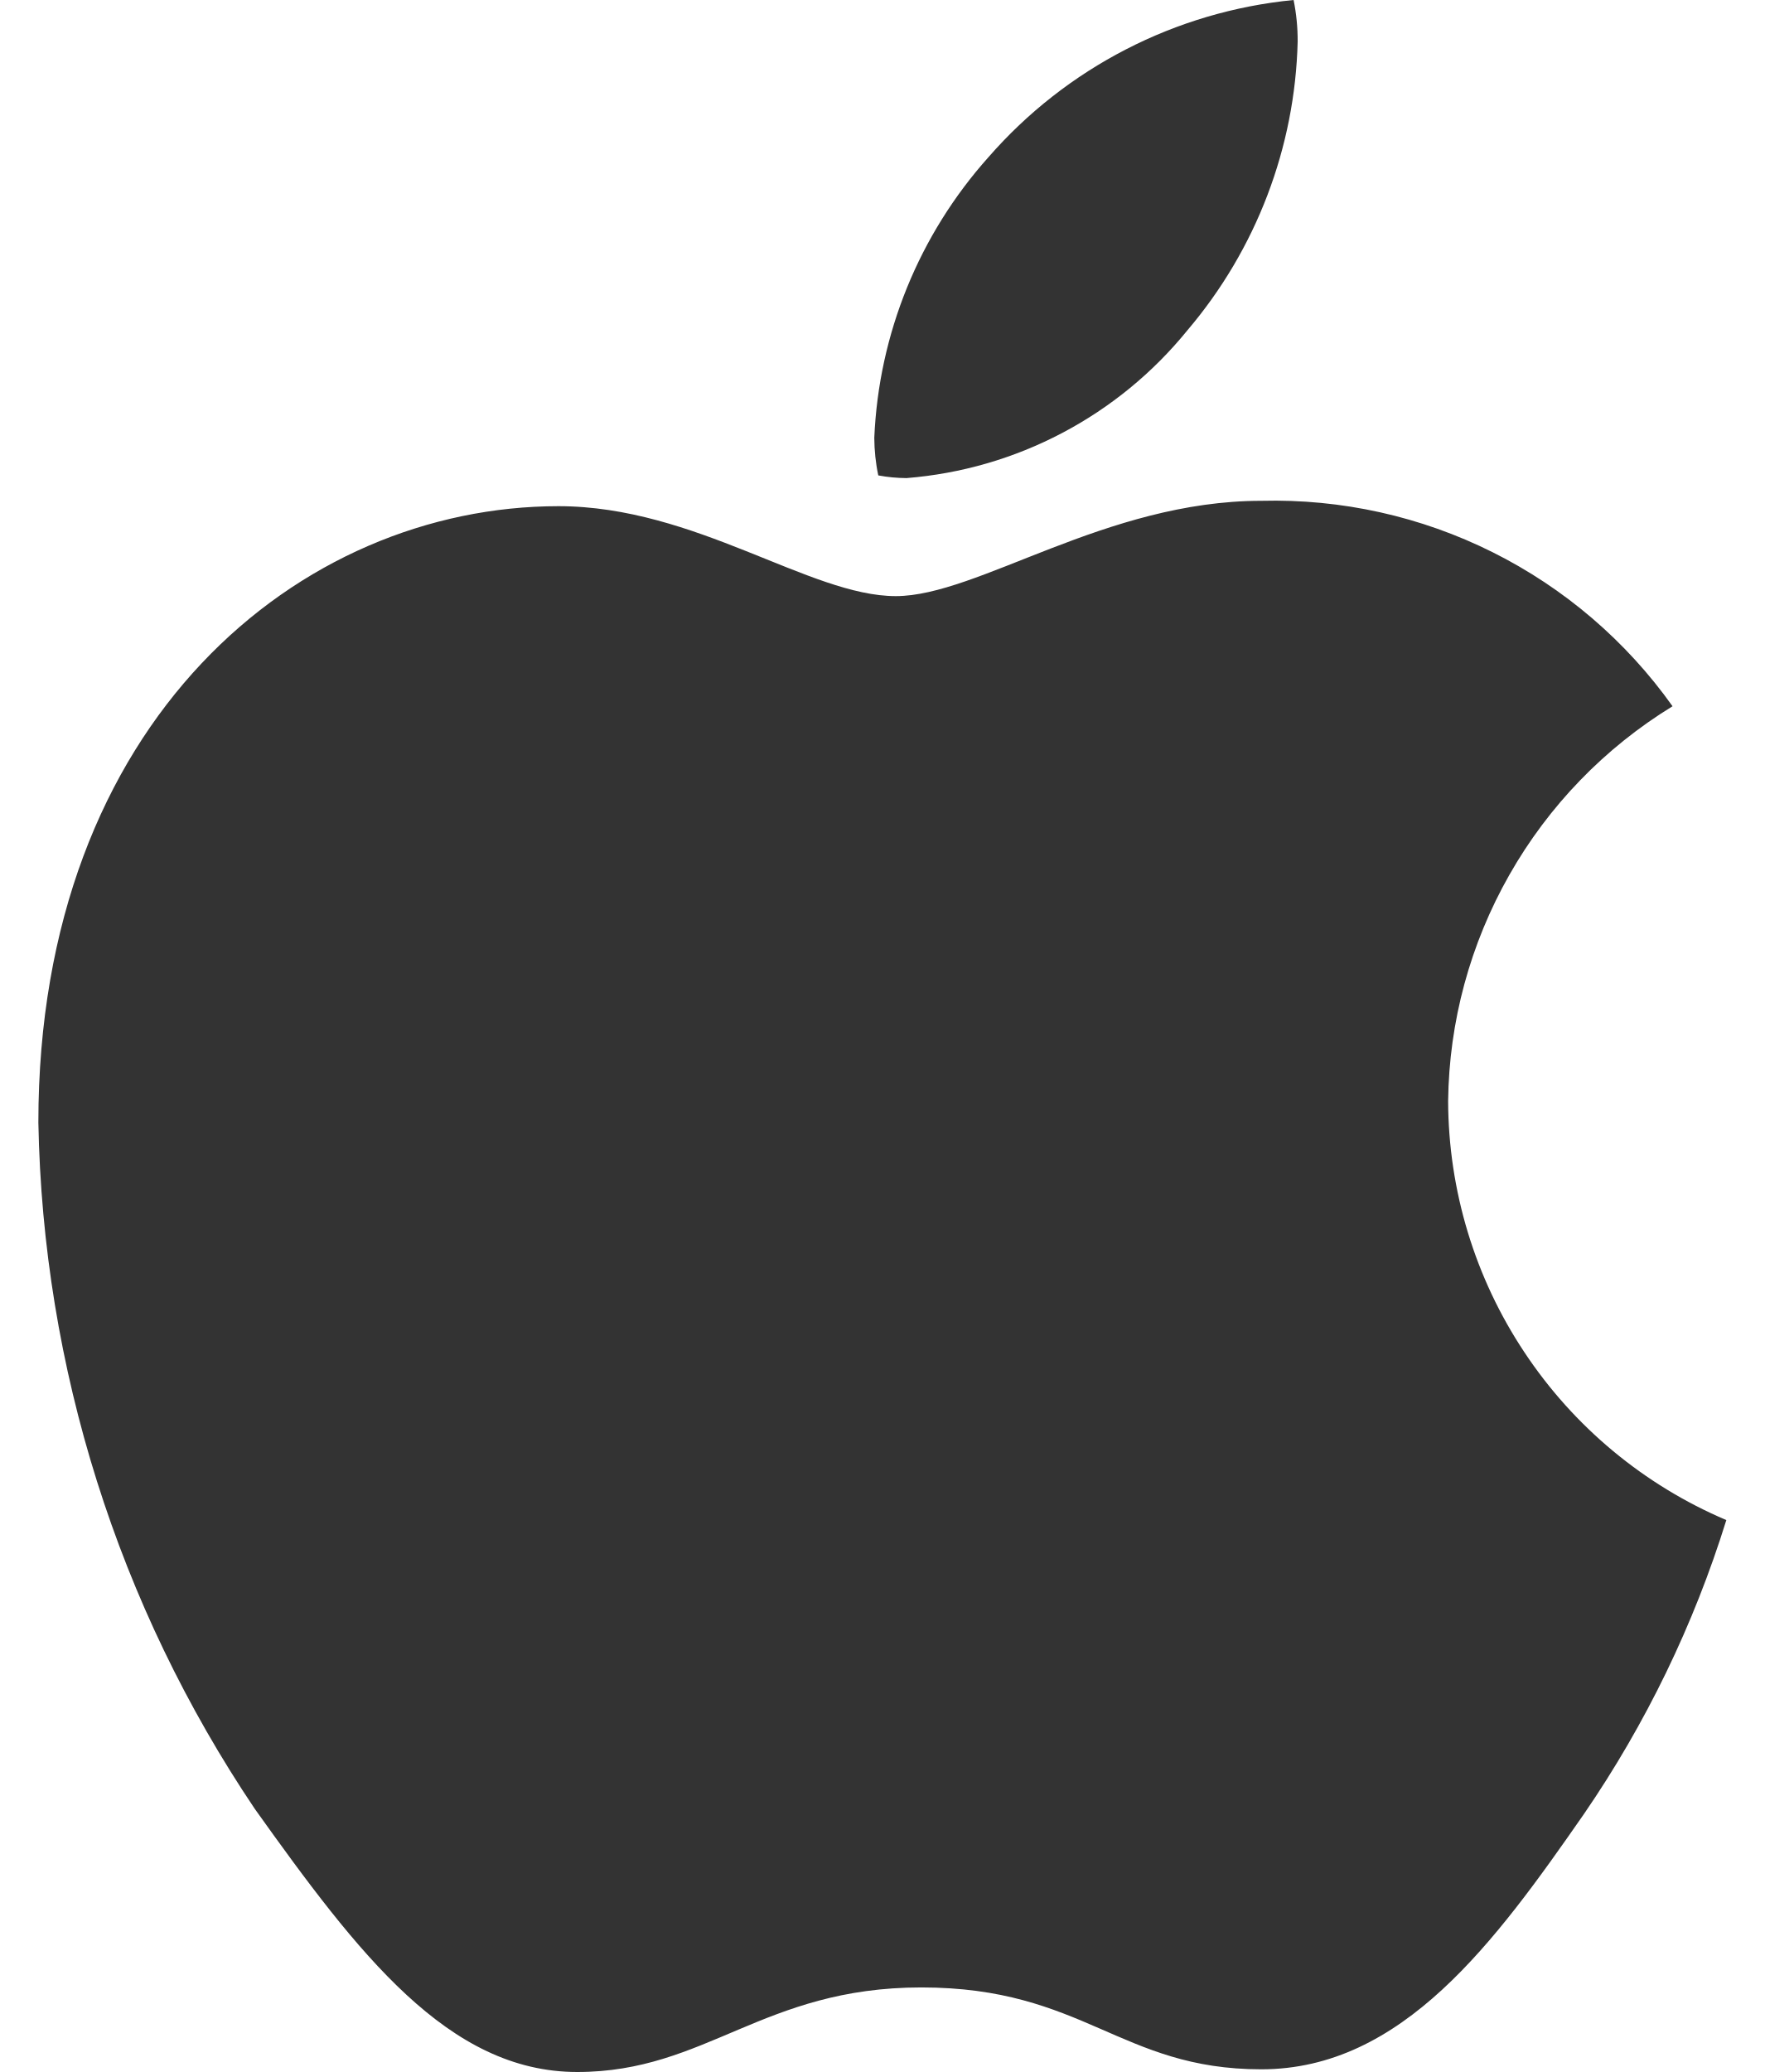
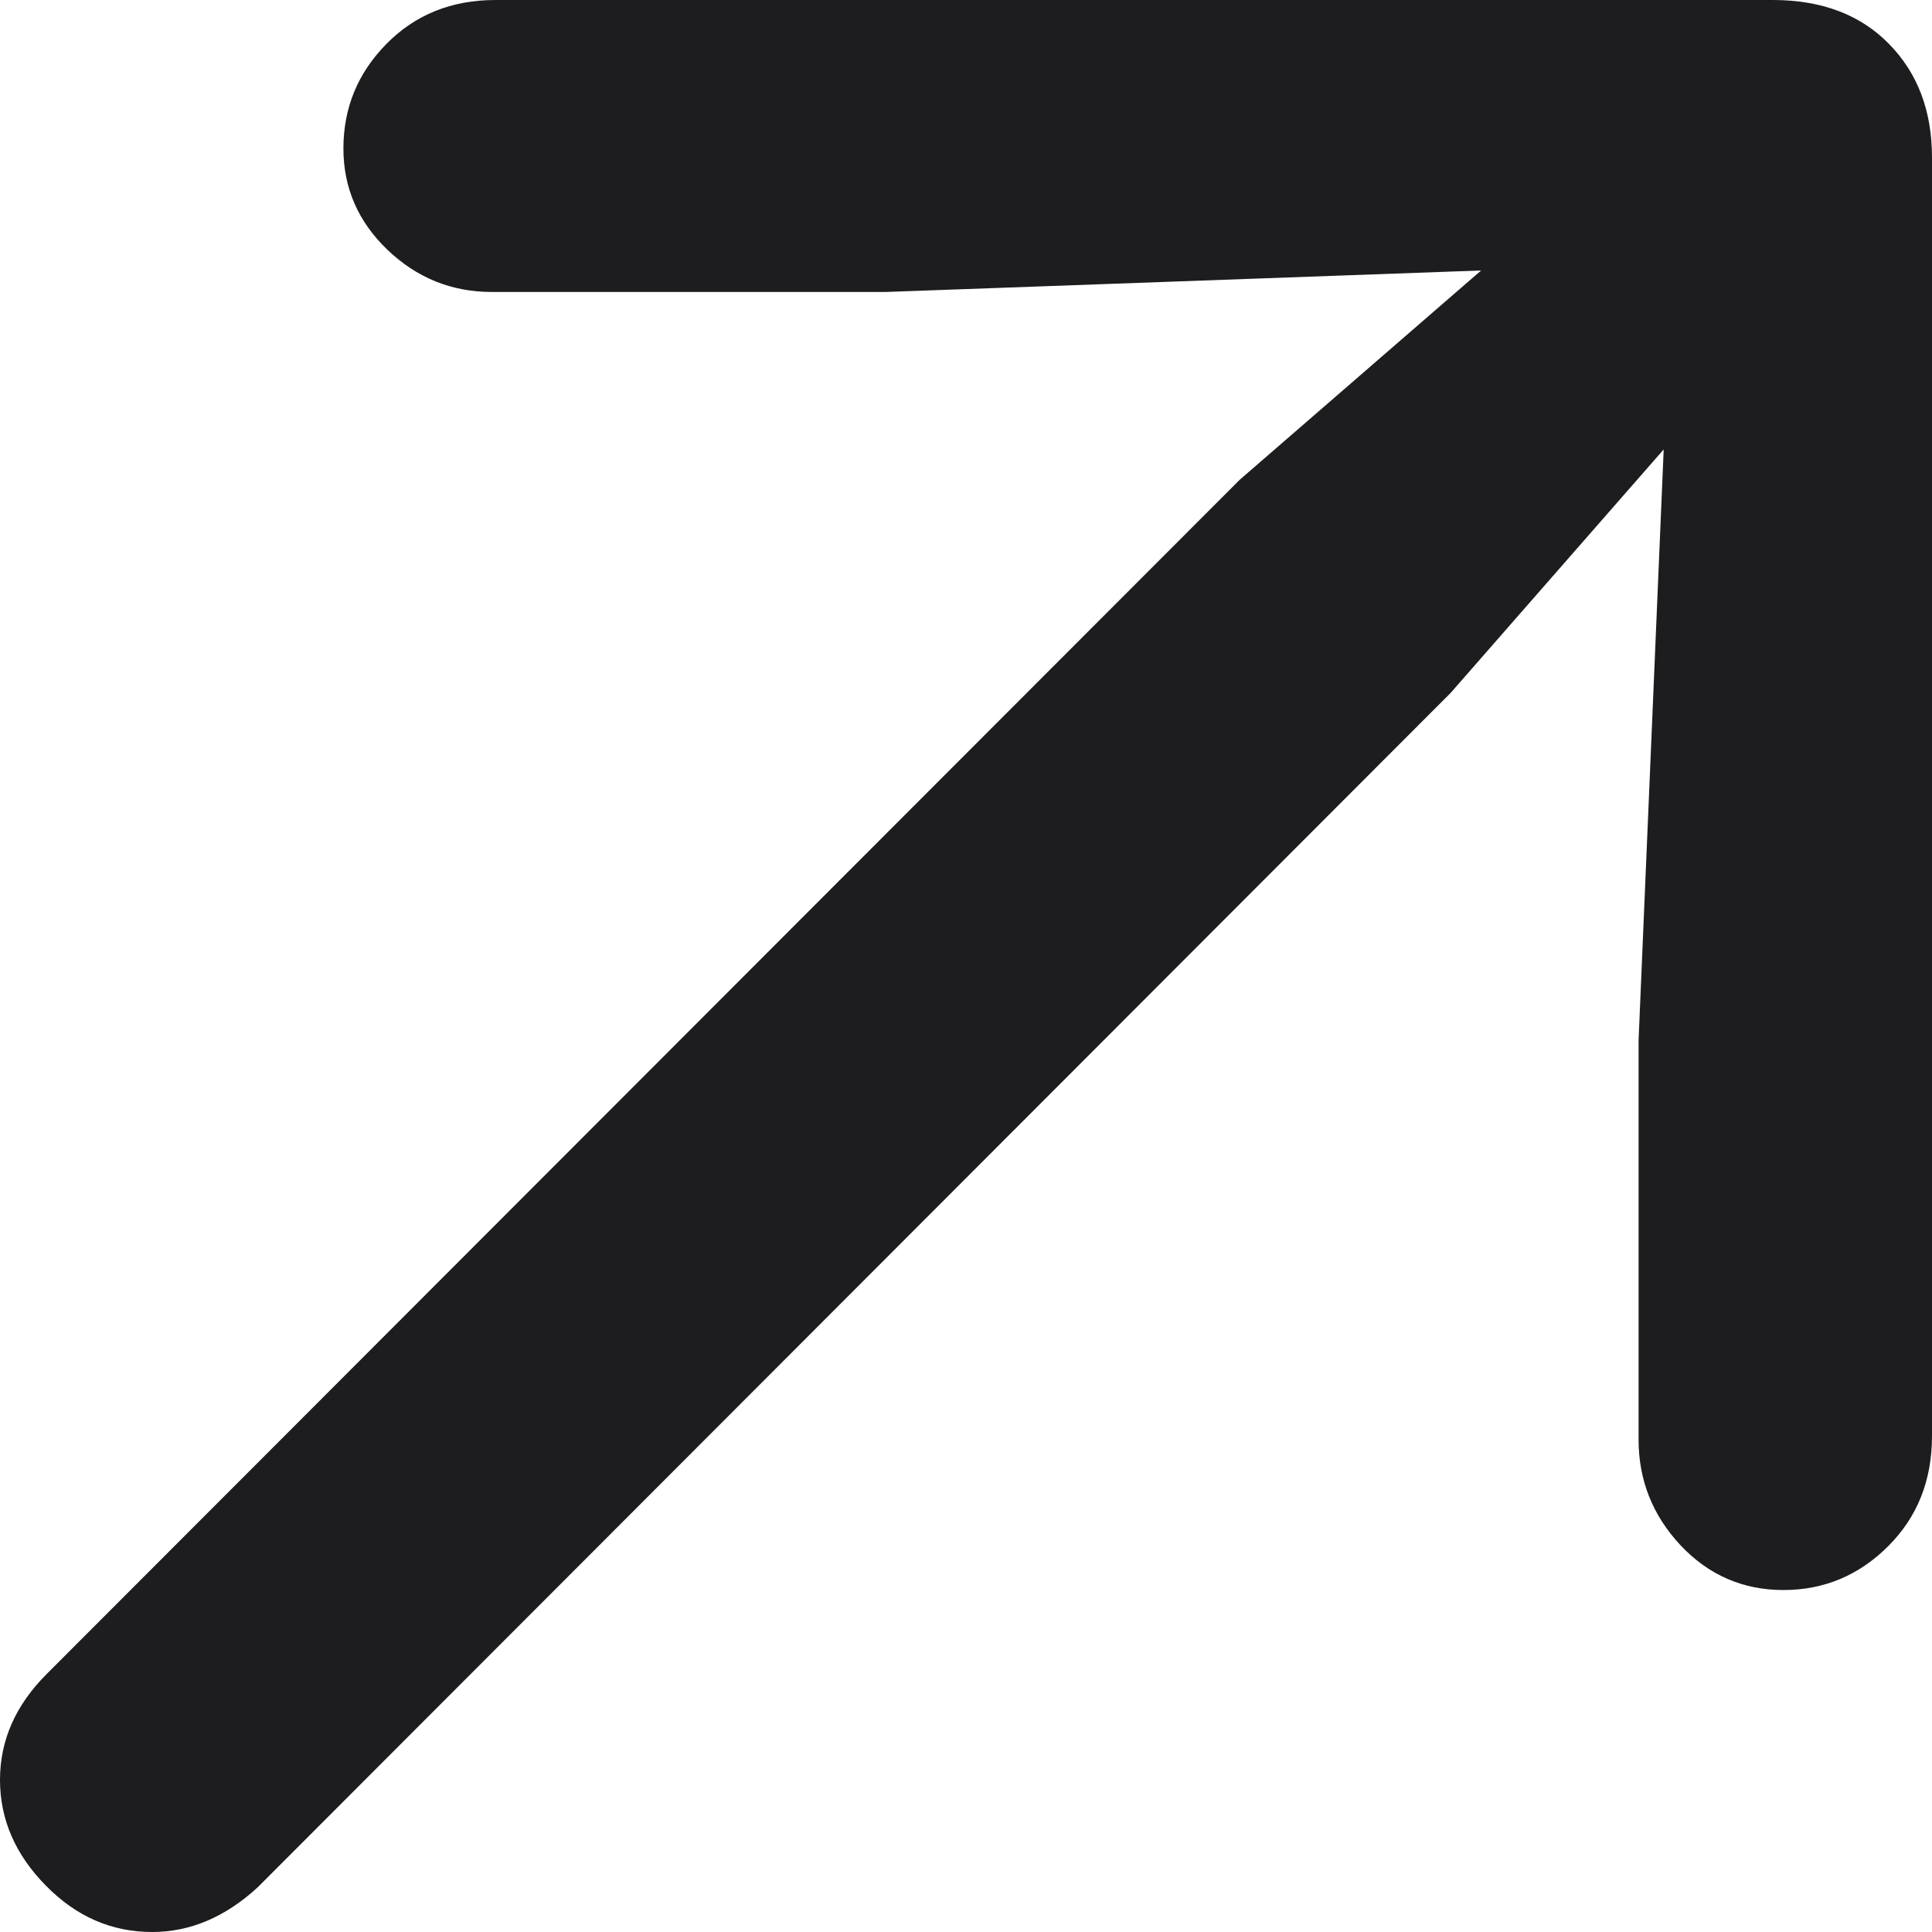
- <svg xmlns="http://www.w3.org/2000/svg" width="23" height="27" viewBox="0 0 23 27" fill="none">
-   <path d="M21.799 9.203C20.916 9.744 20.184 10.499 19.673 11.399C19.161 12.299 18.886 13.313 18.874 14.348C18.878 15.513 19.223 16.651 19.868 17.621C20.512 18.592 21.427 19.352 22.5 19.808C22.077 21.171 21.451 22.463 20.643 23.64C19.487 25.303 18.279 26.965 16.439 26.965C14.6 26.965 14.127 25.898 12.008 25.898C9.941 25.898 9.205 27 7.524 27C5.842 27 4.669 25.46 3.32 23.57C1.538 20.923 0.559 17.818 0.5 14.628C0.5 9.378 3.916 6.596 7.279 6.596C9.065 6.596 10.554 7.768 11.675 7.768C12.744 7.768 14.408 6.526 16.439 6.526C17.484 6.499 18.519 6.729 19.454 7.196C20.389 7.663 21.194 8.352 21.799 9.203ZM15.476 4.304C16.372 3.251 16.879 1.923 16.913 0.542C16.914 0.36 16.896 0.178 16.86 0C15.321 0.15 13.899 0.883 12.884 2.047C11.979 3.058 11.453 4.35 11.395 5.705C11.396 5.869 11.413 6.034 11.447 6.195C11.569 6.218 11.692 6.229 11.815 6.23C12.524 6.173 13.214 5.974 13.844 5.642C14.473 5.311 15.028 4.856 15.476 4.304Z" fill="black" fill-opacity="0.8" />
+ <svg xmlns="http://www.w3.org/2000/svg" width="8" height="8" viewBox="0 0 8 8" fill="none">
+   <path d="M8 5.946C8 6.129 7.94 6.281 7.819 6.402C7.698 6.523 7.553 6.584 7.385 6.584C7.217 6.584 7.075 6.522 6.959 6.399C6.843 6.275 6.785 6.129 6.785 5.961V4.308L6.889 1.861L6.007 2.869L1.067 7.815C0.933 7.938 0.788 8 0.63 8C0.462 8 0.315 7.936 0.189 7.807C0.063 7.679 0 7.533 0 7.37C0 7.207 0.064 7.061 0.193 6.932L5.133 1.987L6.133 1.12L3.667 1.209H2.037C1.869 1.209 1.725 1.15 1.604 1.034C1.483 0.918 1.422 0.778 1.422 0.615C1.422 0.447 1.481 0.303 1.6 0.182C1.719 0.061 1.869 0 2.052 0H7.341C7.543 0 7.704 0.061 7.822 0.182C7.941 0.303 8 0.46 8 0.652V5.946Z" fill="#1D1D1F" />
</svg>
